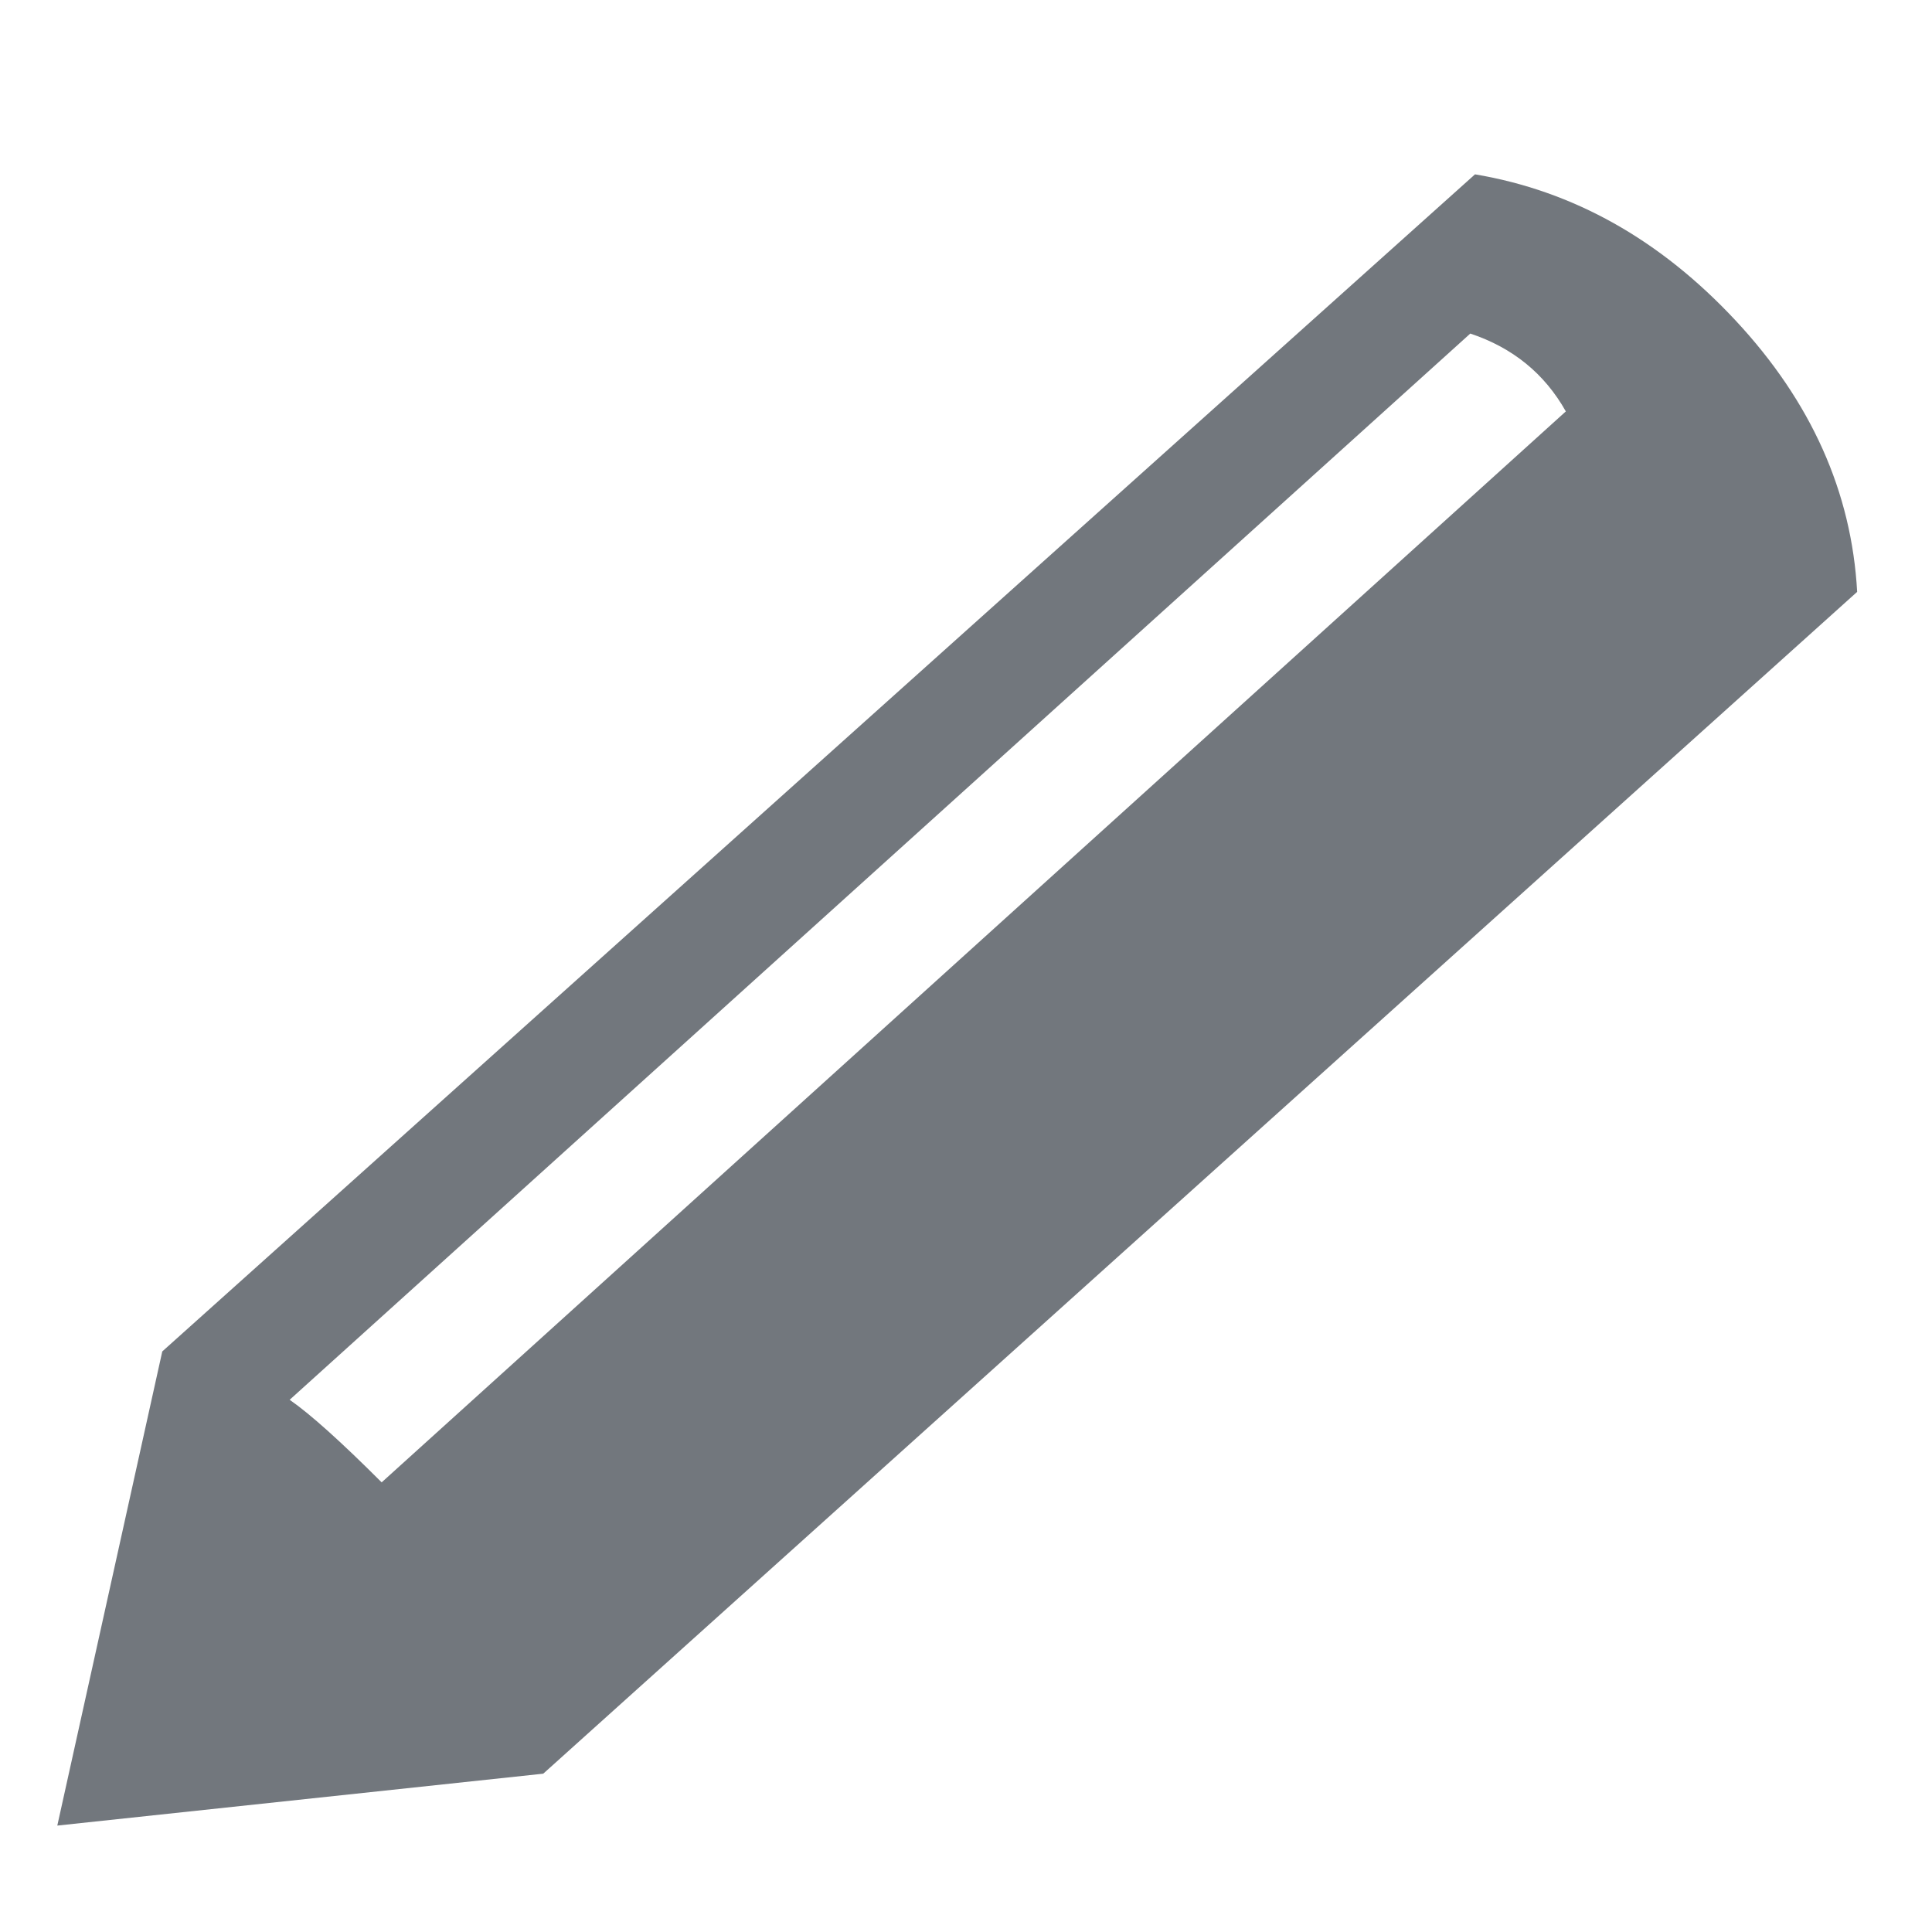
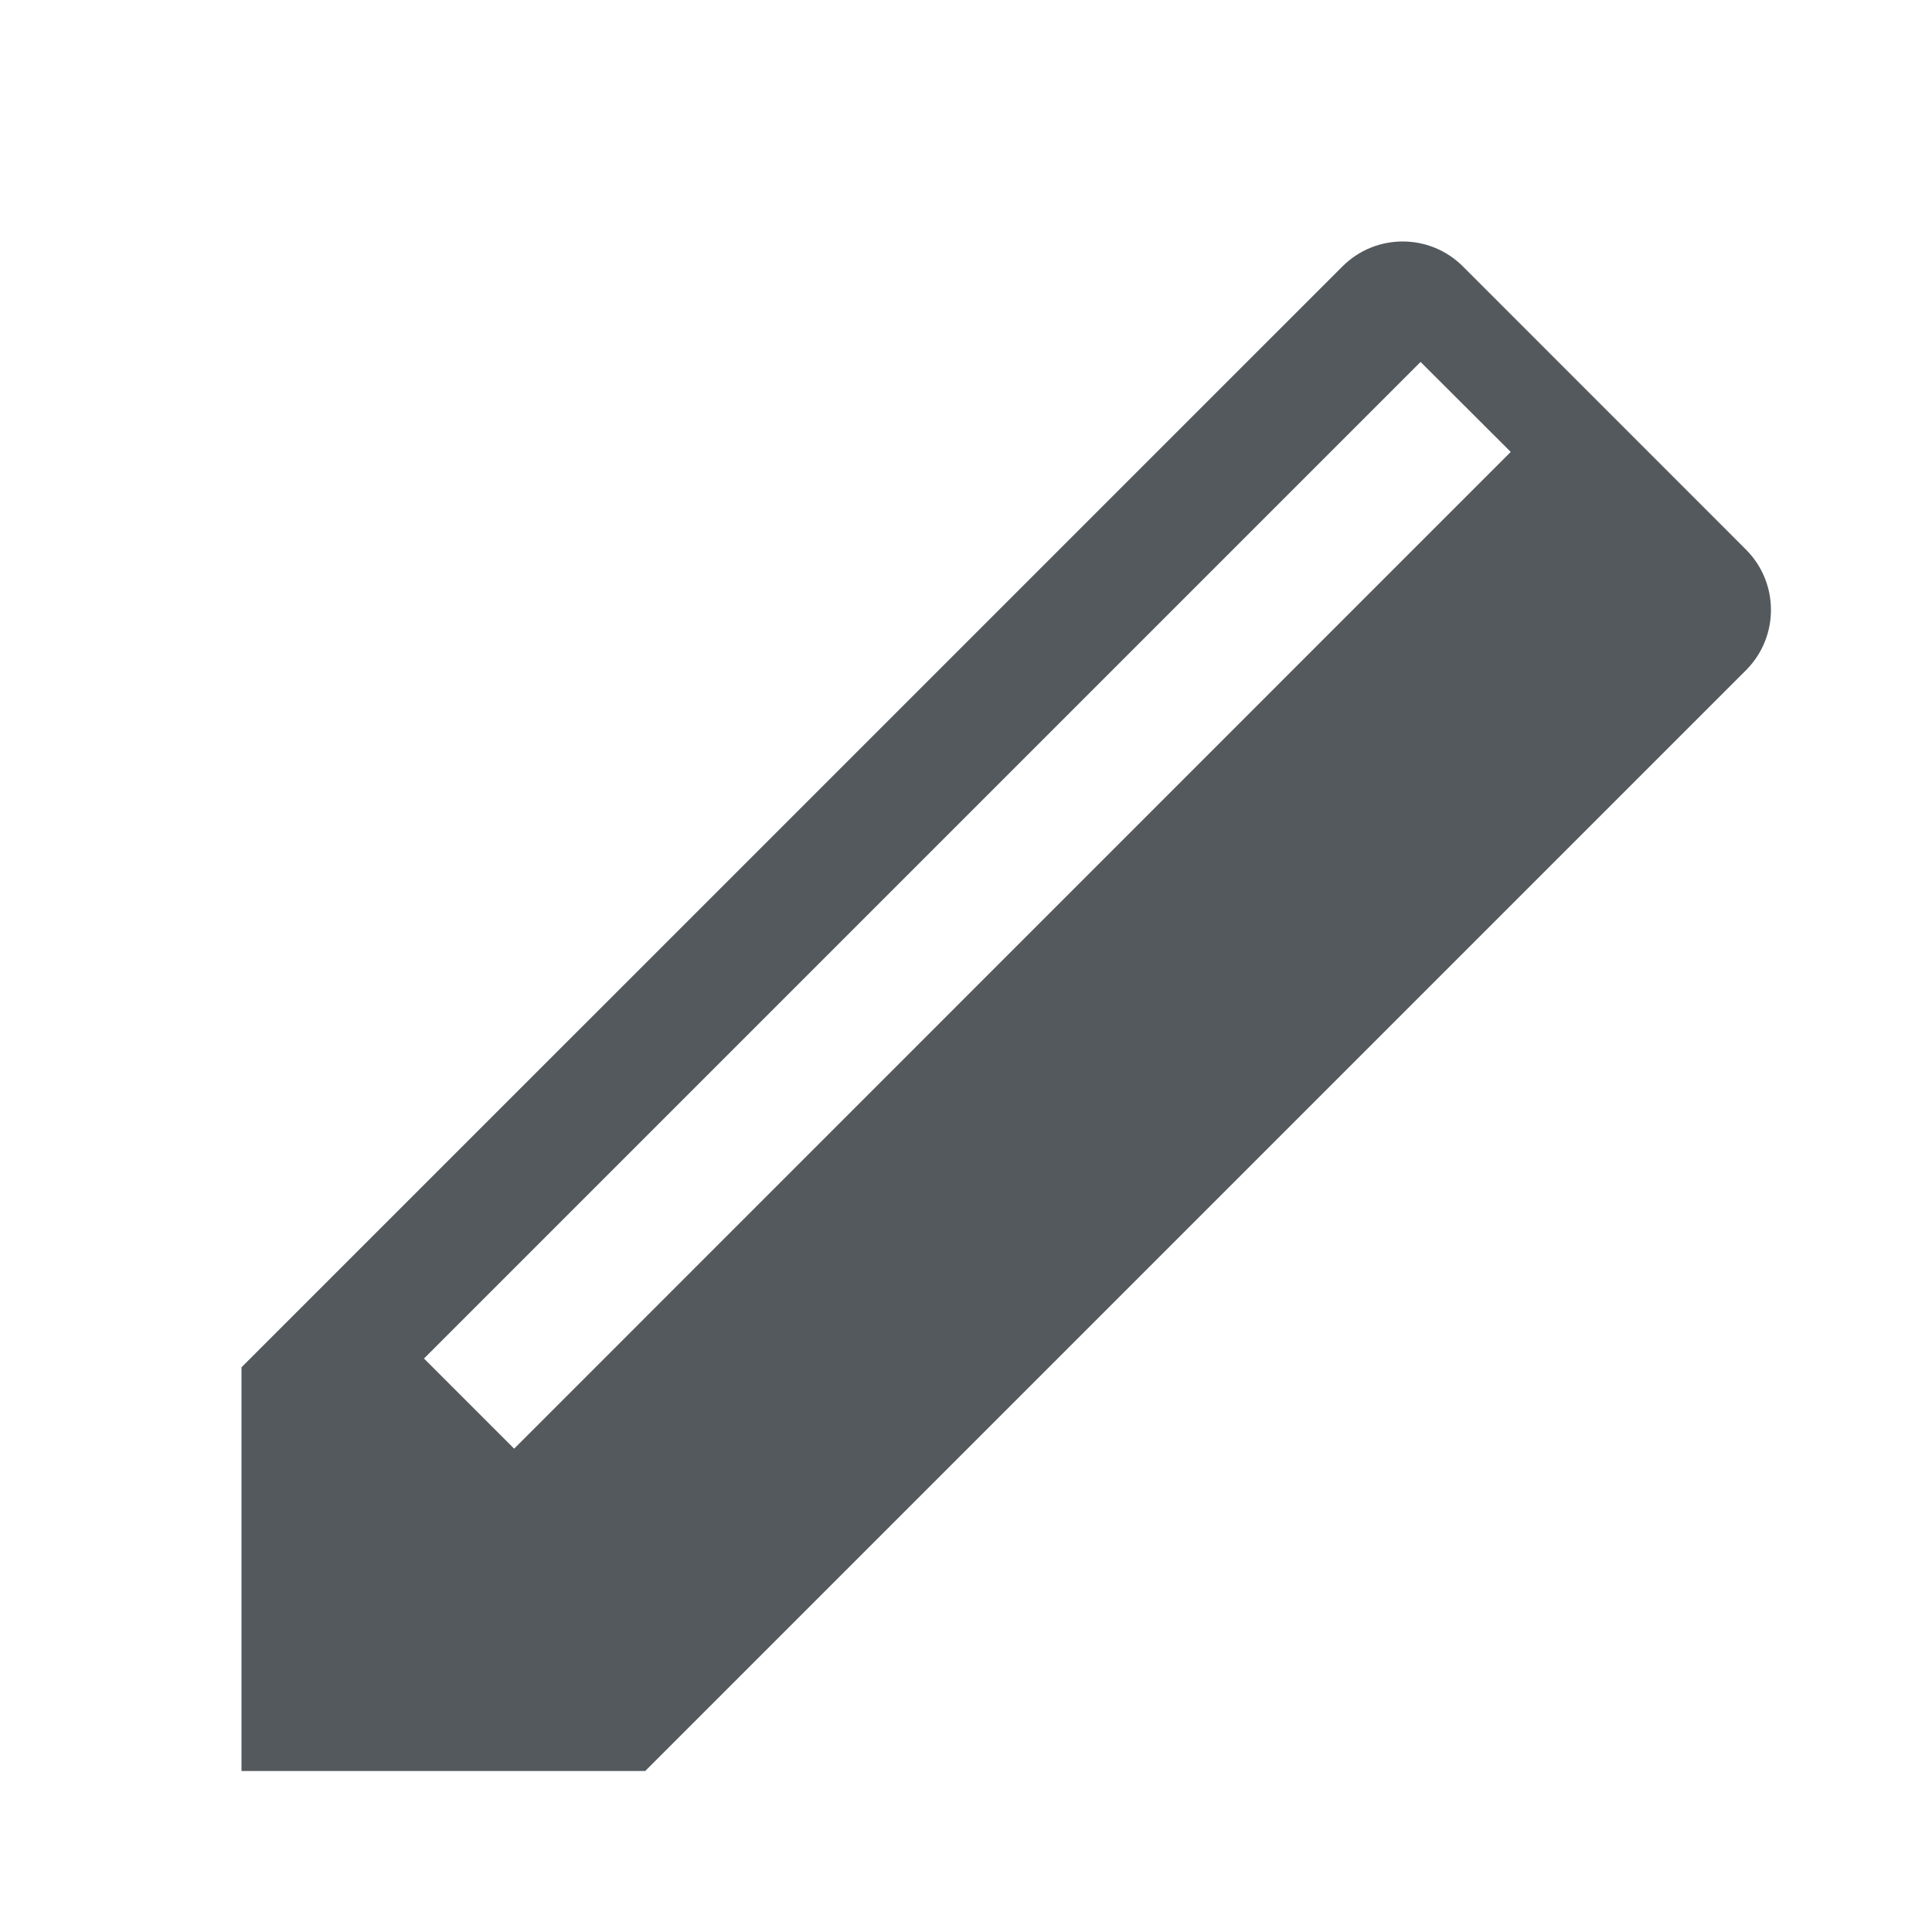
- <svg xmlns="http://www.w3.org/2000/svg" width="24" height="24" viewBox="0 -410 2048 2048">
-   <path fill="#72777d" d="M307.05 1073.838q32.507 22.505 97.522 87.52L1659.846 26.108q-33.757-60.014-101.272-82.52zm-135.03-51.26L1563.576-225.197q156.284 26.256 276.31 155.034Q1959.91 58.617 1968.663 217.4L575.858 1470.177 60.746 1525.19z" />
+ <svg xmlns="http://www.w3.org/2000/svg" width="24" height="24" viewBox="0 0 24 24">
+   <path fill="#54595d" d="M6.387 17.996l-1.12-1.12 12.38-12.38 1.12 1.118-12.38 12.382zM21.692 6.83l-3.52-3.521a1.058 1.058 0 0 0-1.495 0L3 16.985V22h5.015L21.692 8.323a1.06 1.06 0 0 0 0-1.493z" />
</svg>
